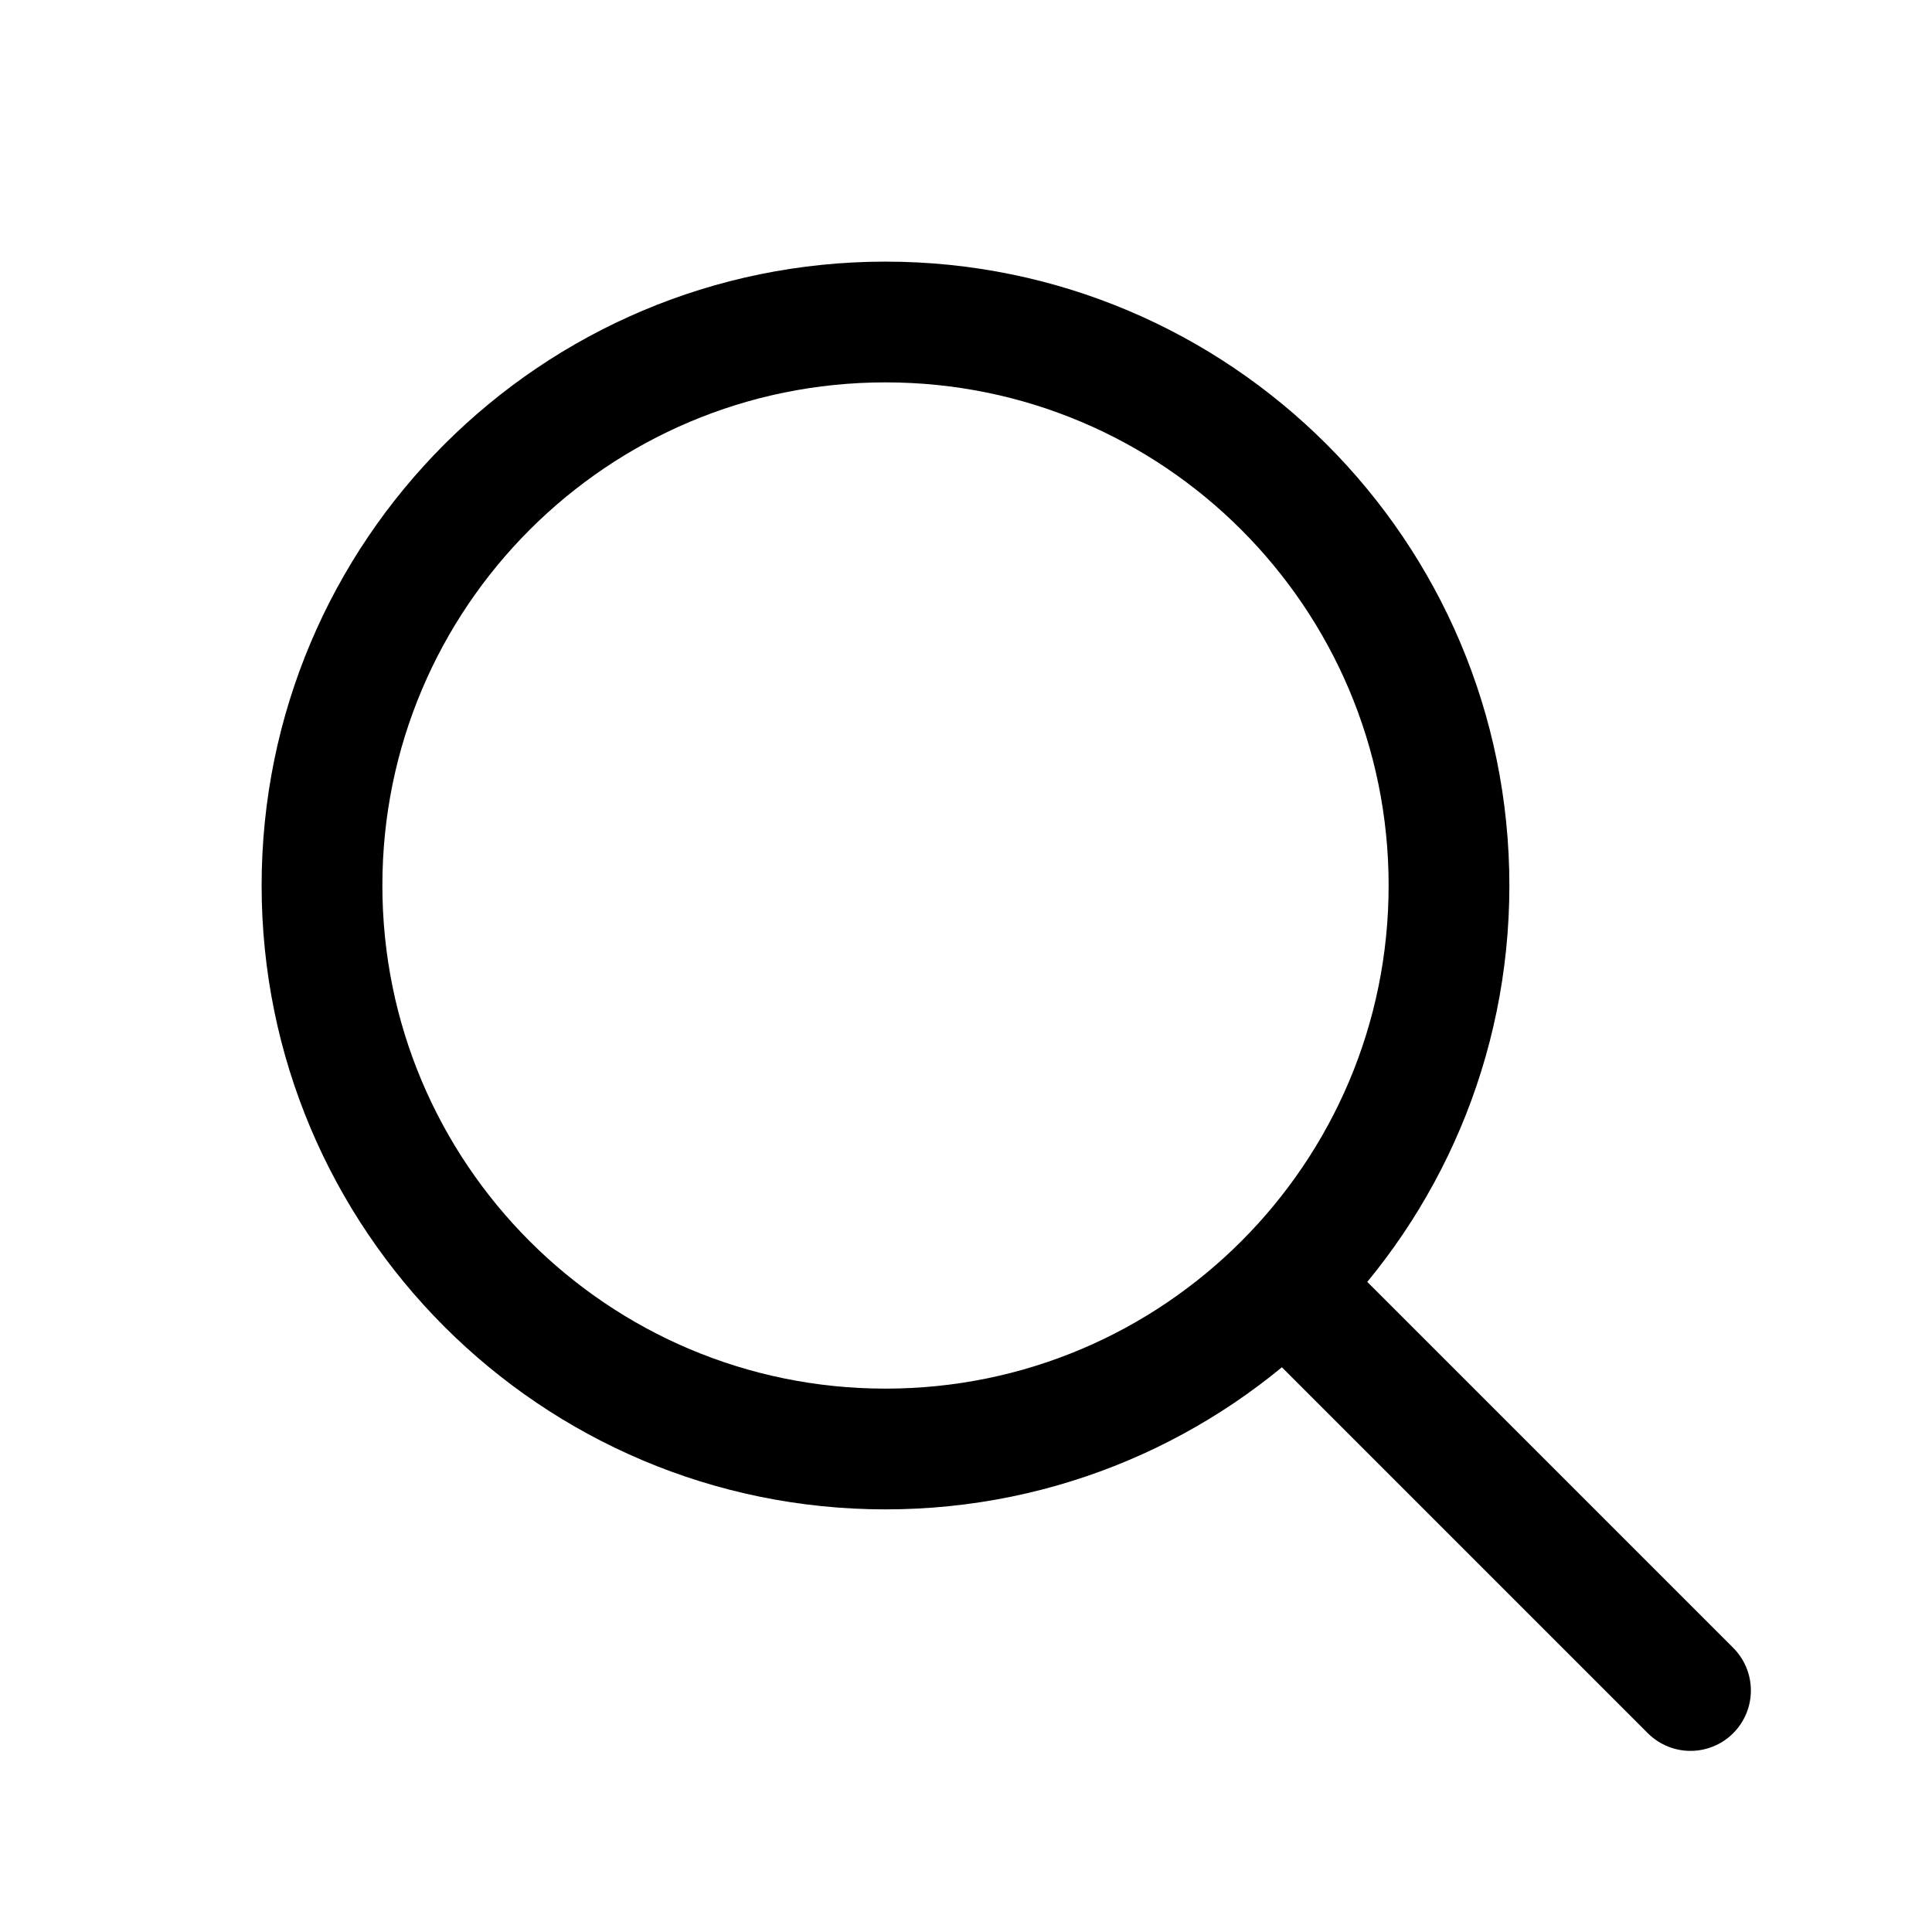
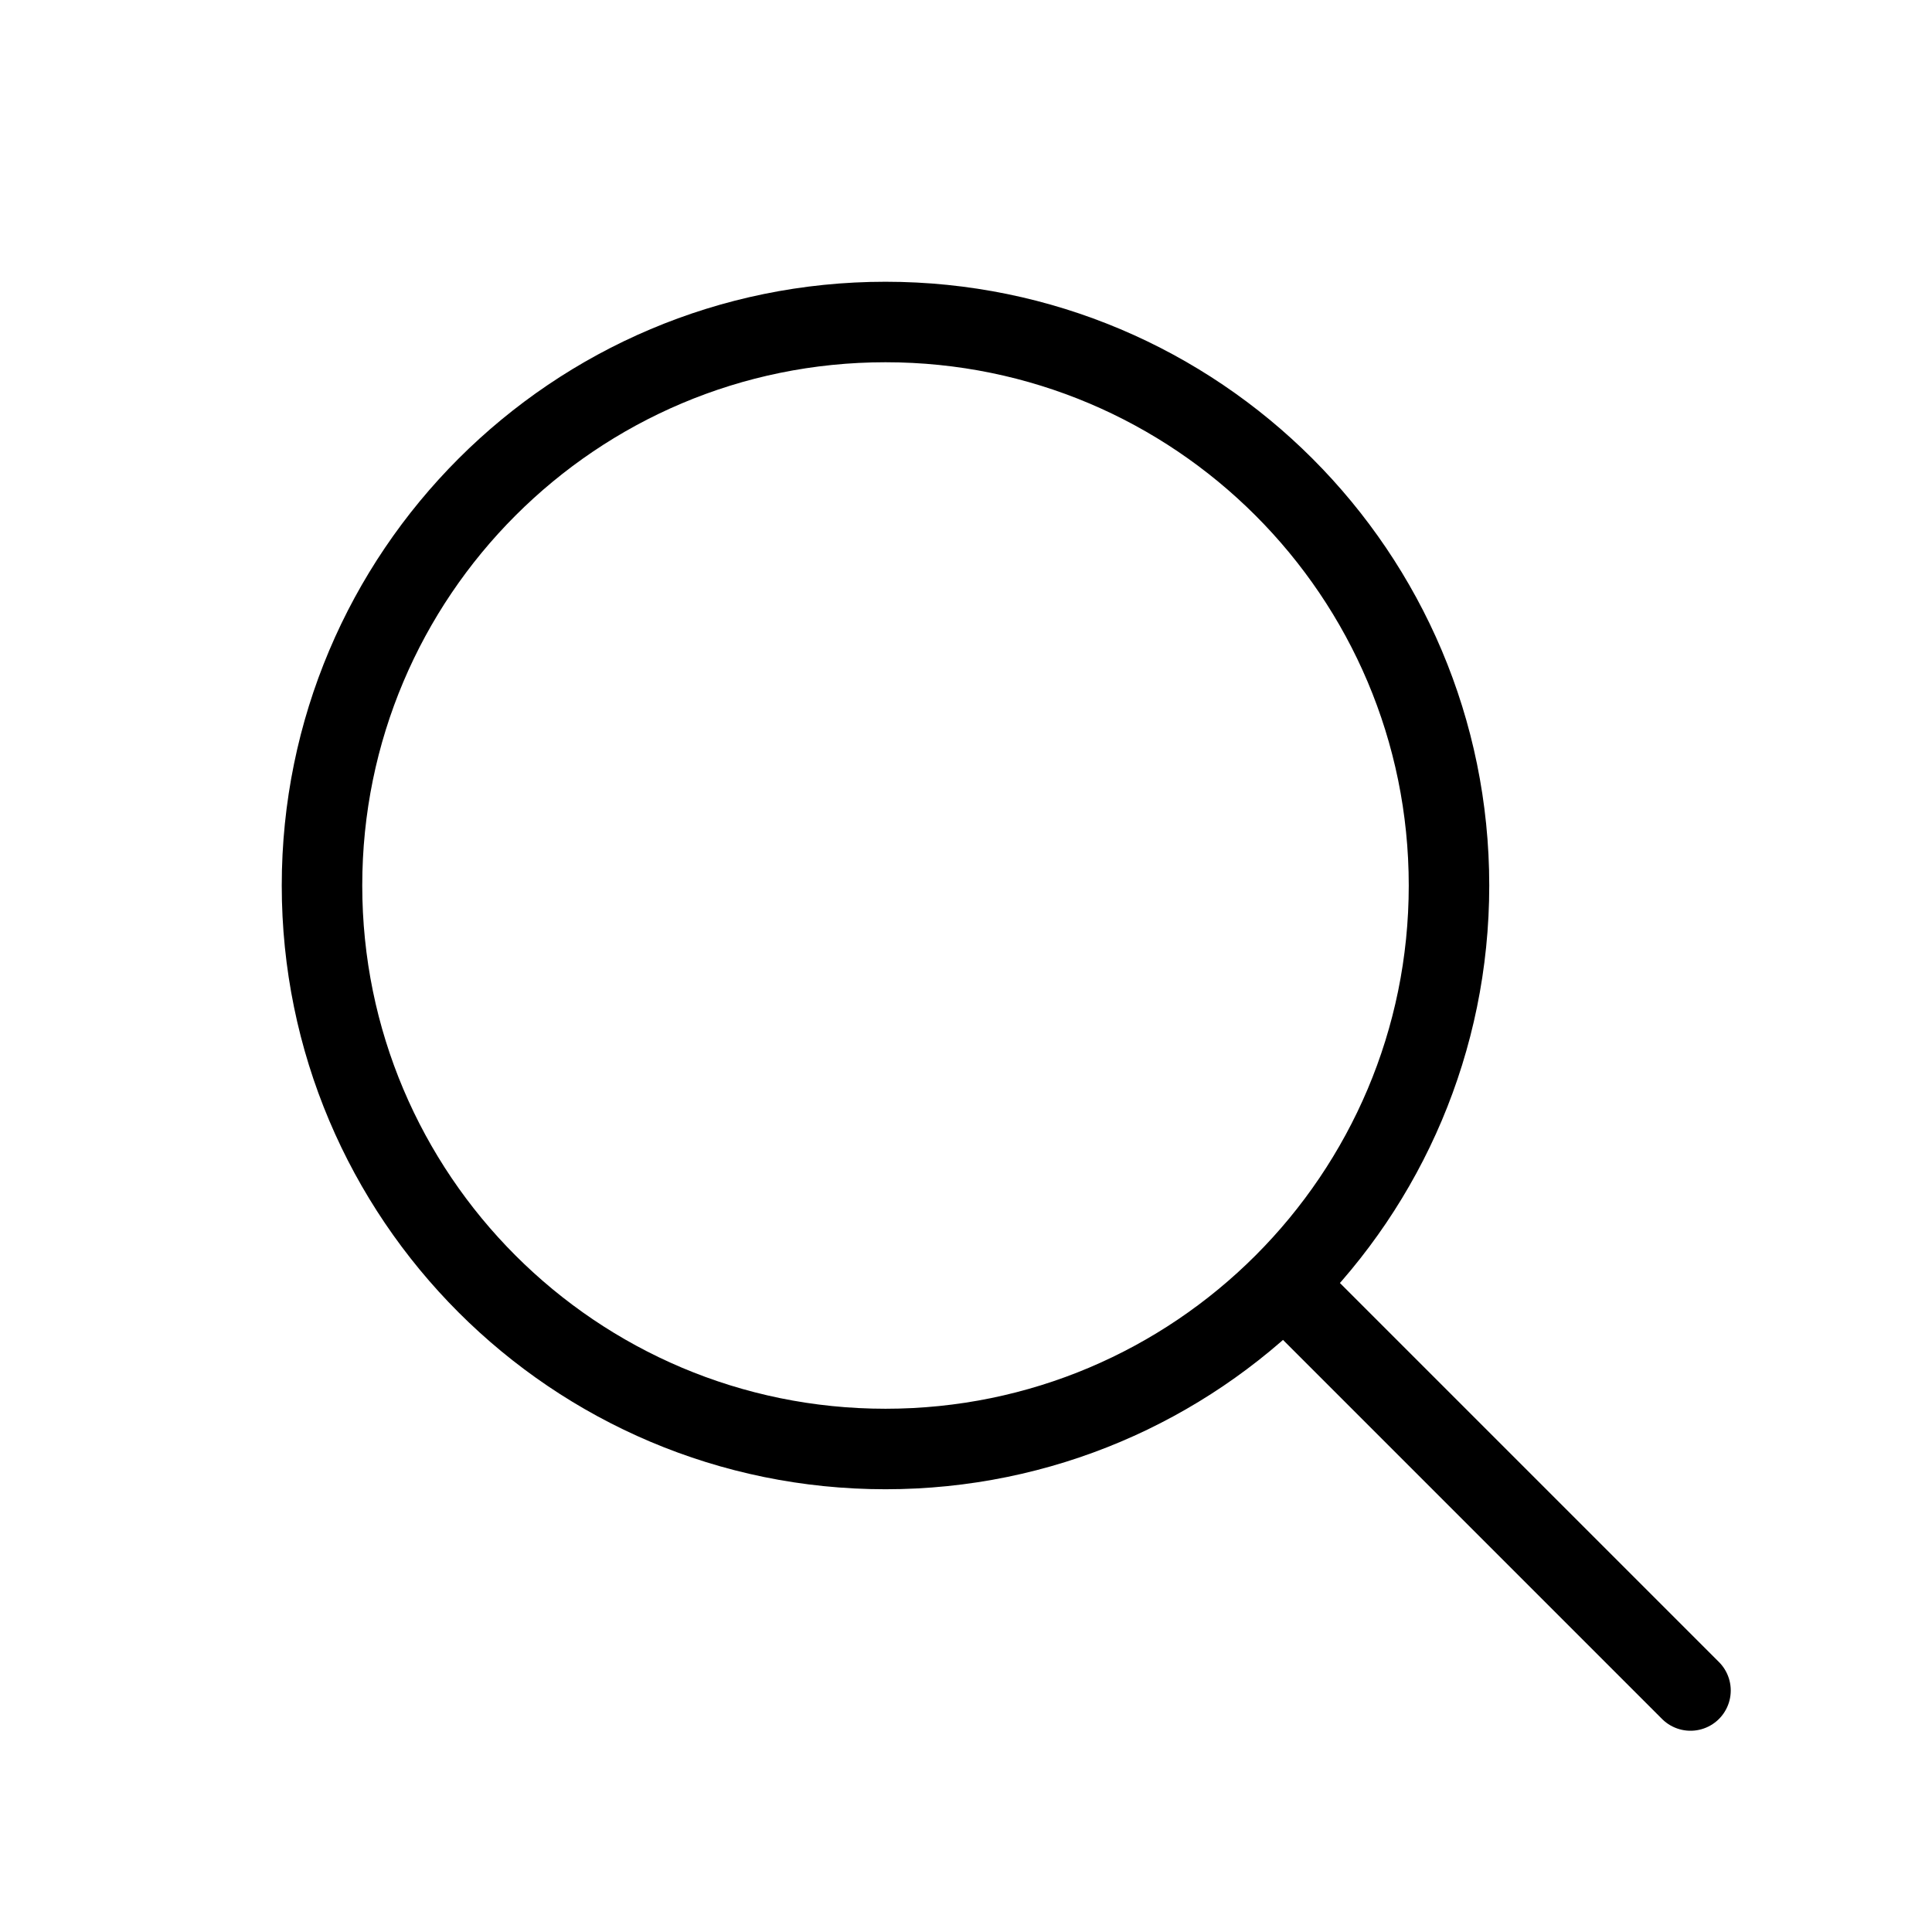
<svg xmlns="http://www.w3.org/2000/svg" viewBox="0 0 24 24" fill="none">
-   <circle cx="11" cy="11" r="7" stroke="currentColor" stroke-width="1.5" />
-   <path d="M16 16l5 5" stroke="currentColor" stroke-width="1.5" stroke-linecap="round" />
+   <circle cx="11" cy="11" r="7" stroke="currentColor" stroke-width="1" />
+   <path d="M16 16l5 5" stroke="currentColor" stroke-width="1" stroke-linecap="round" />
</svg>
